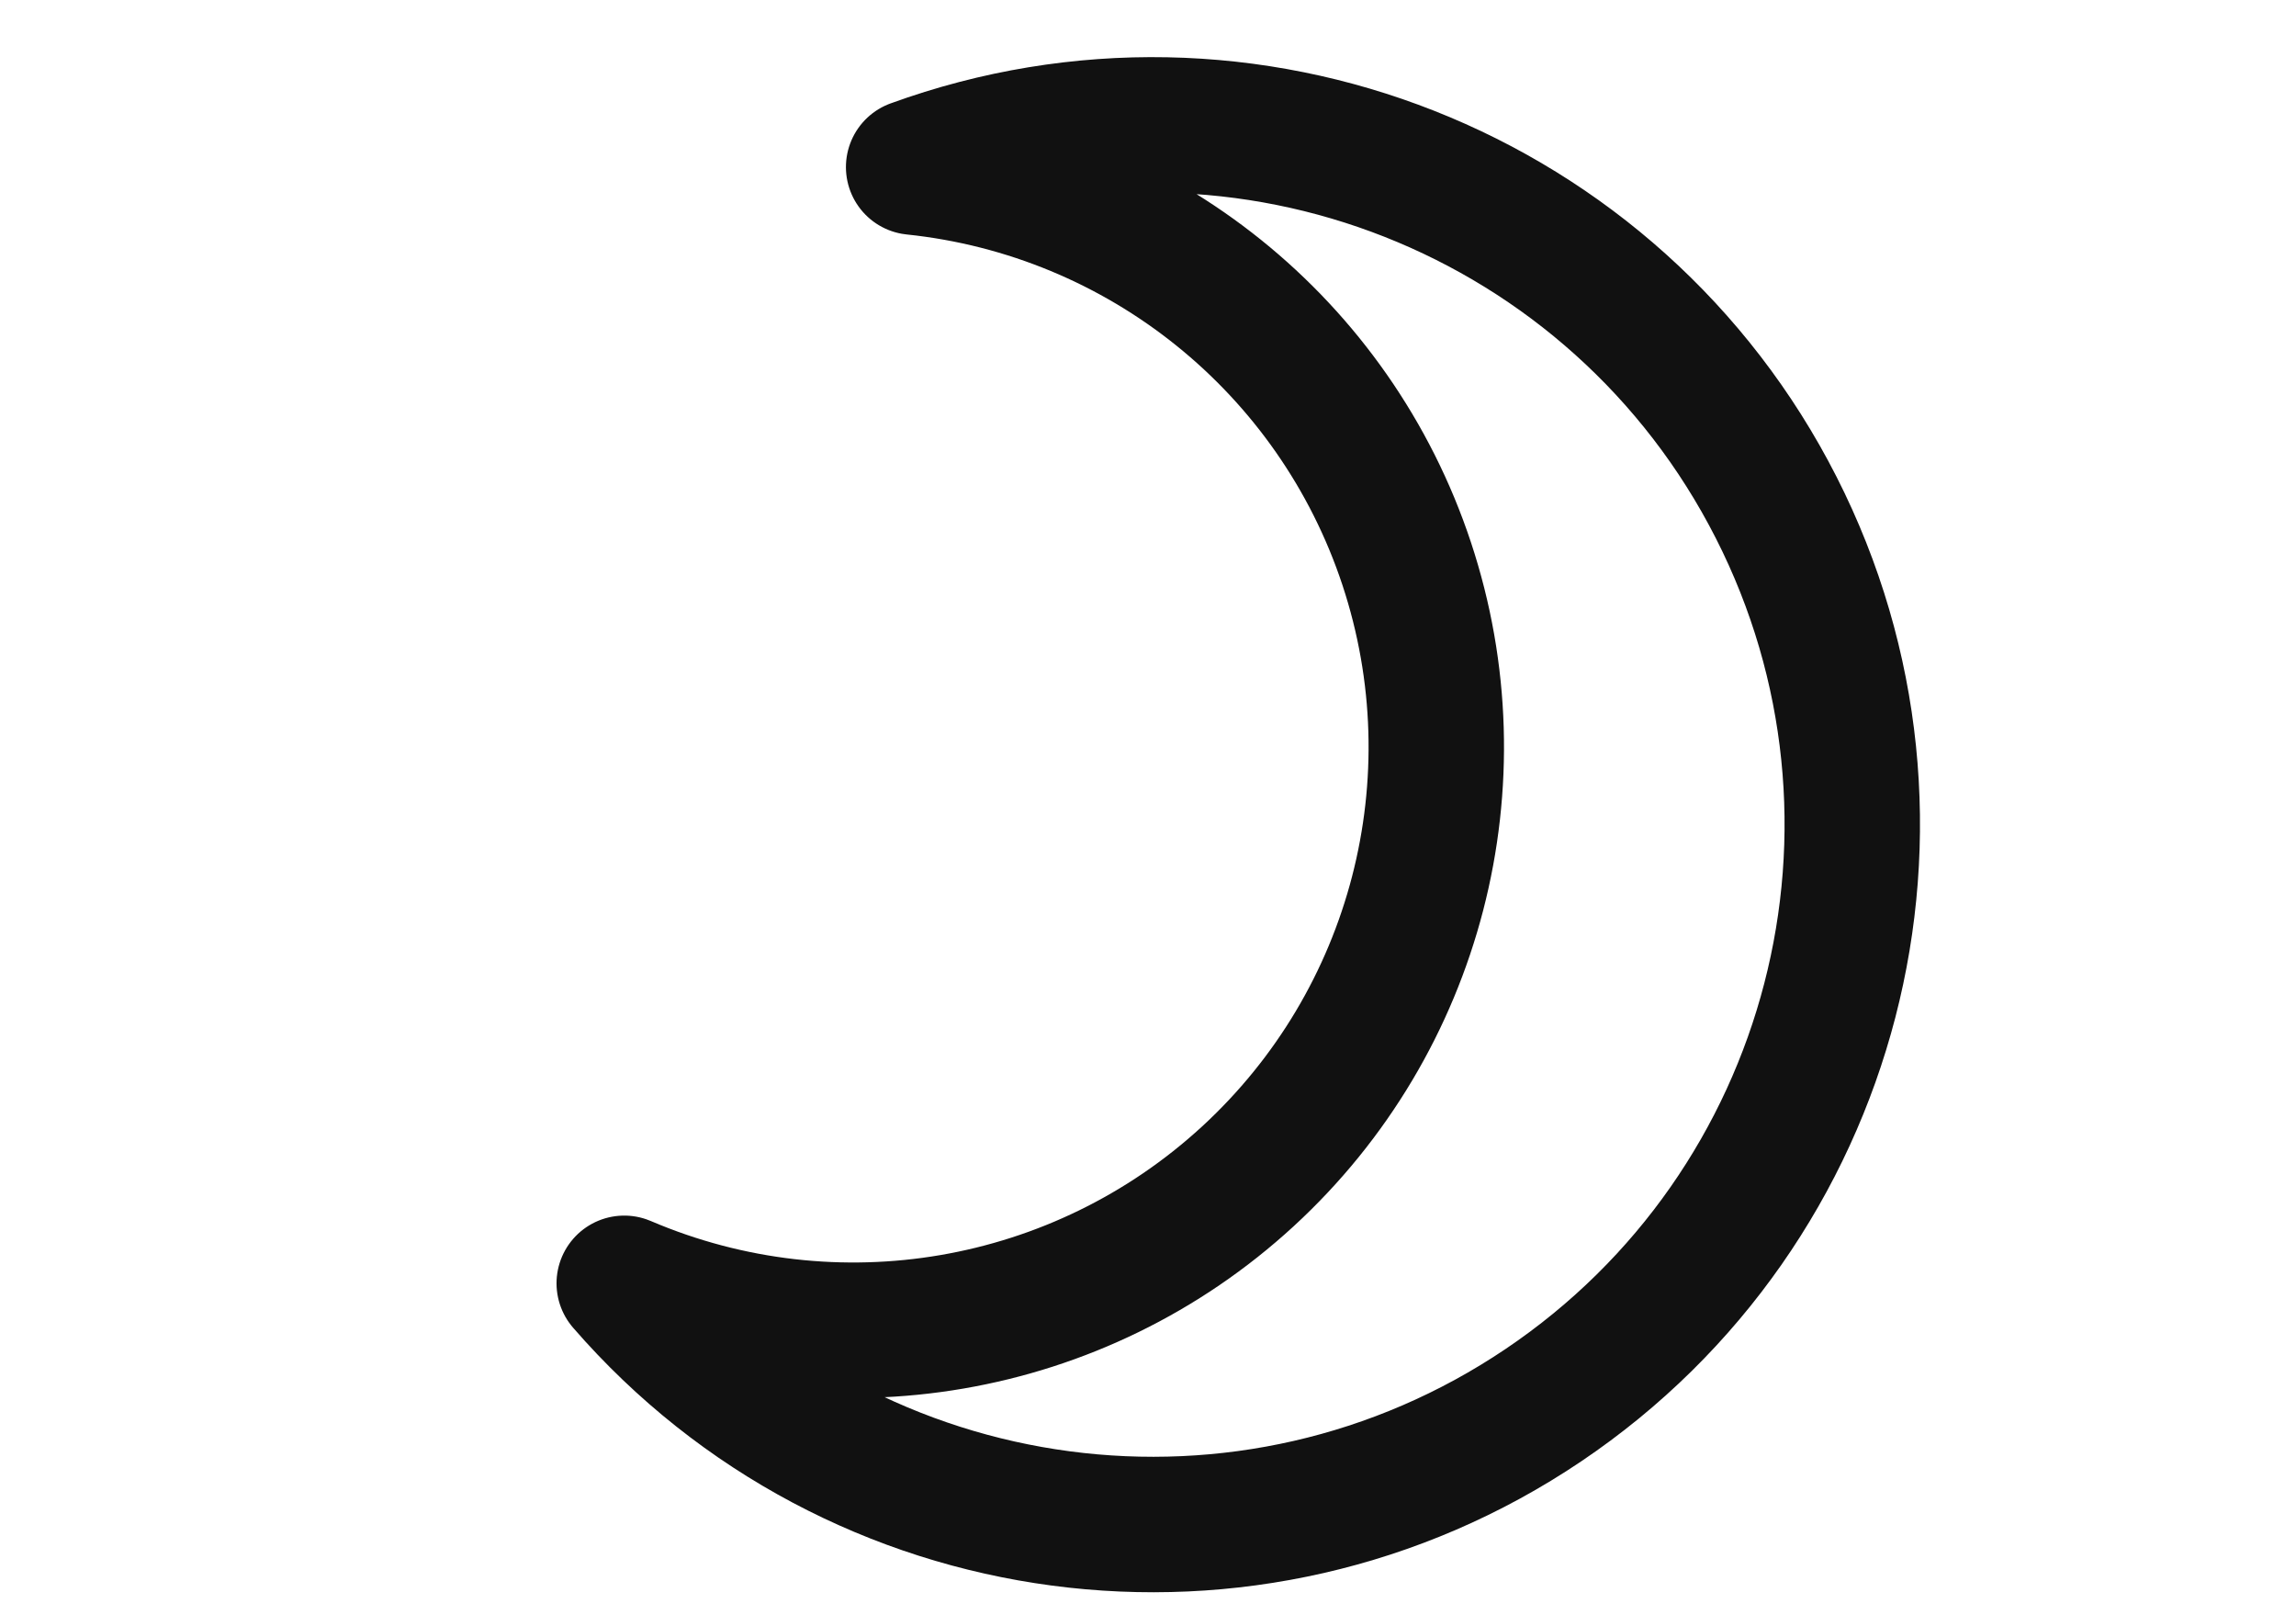
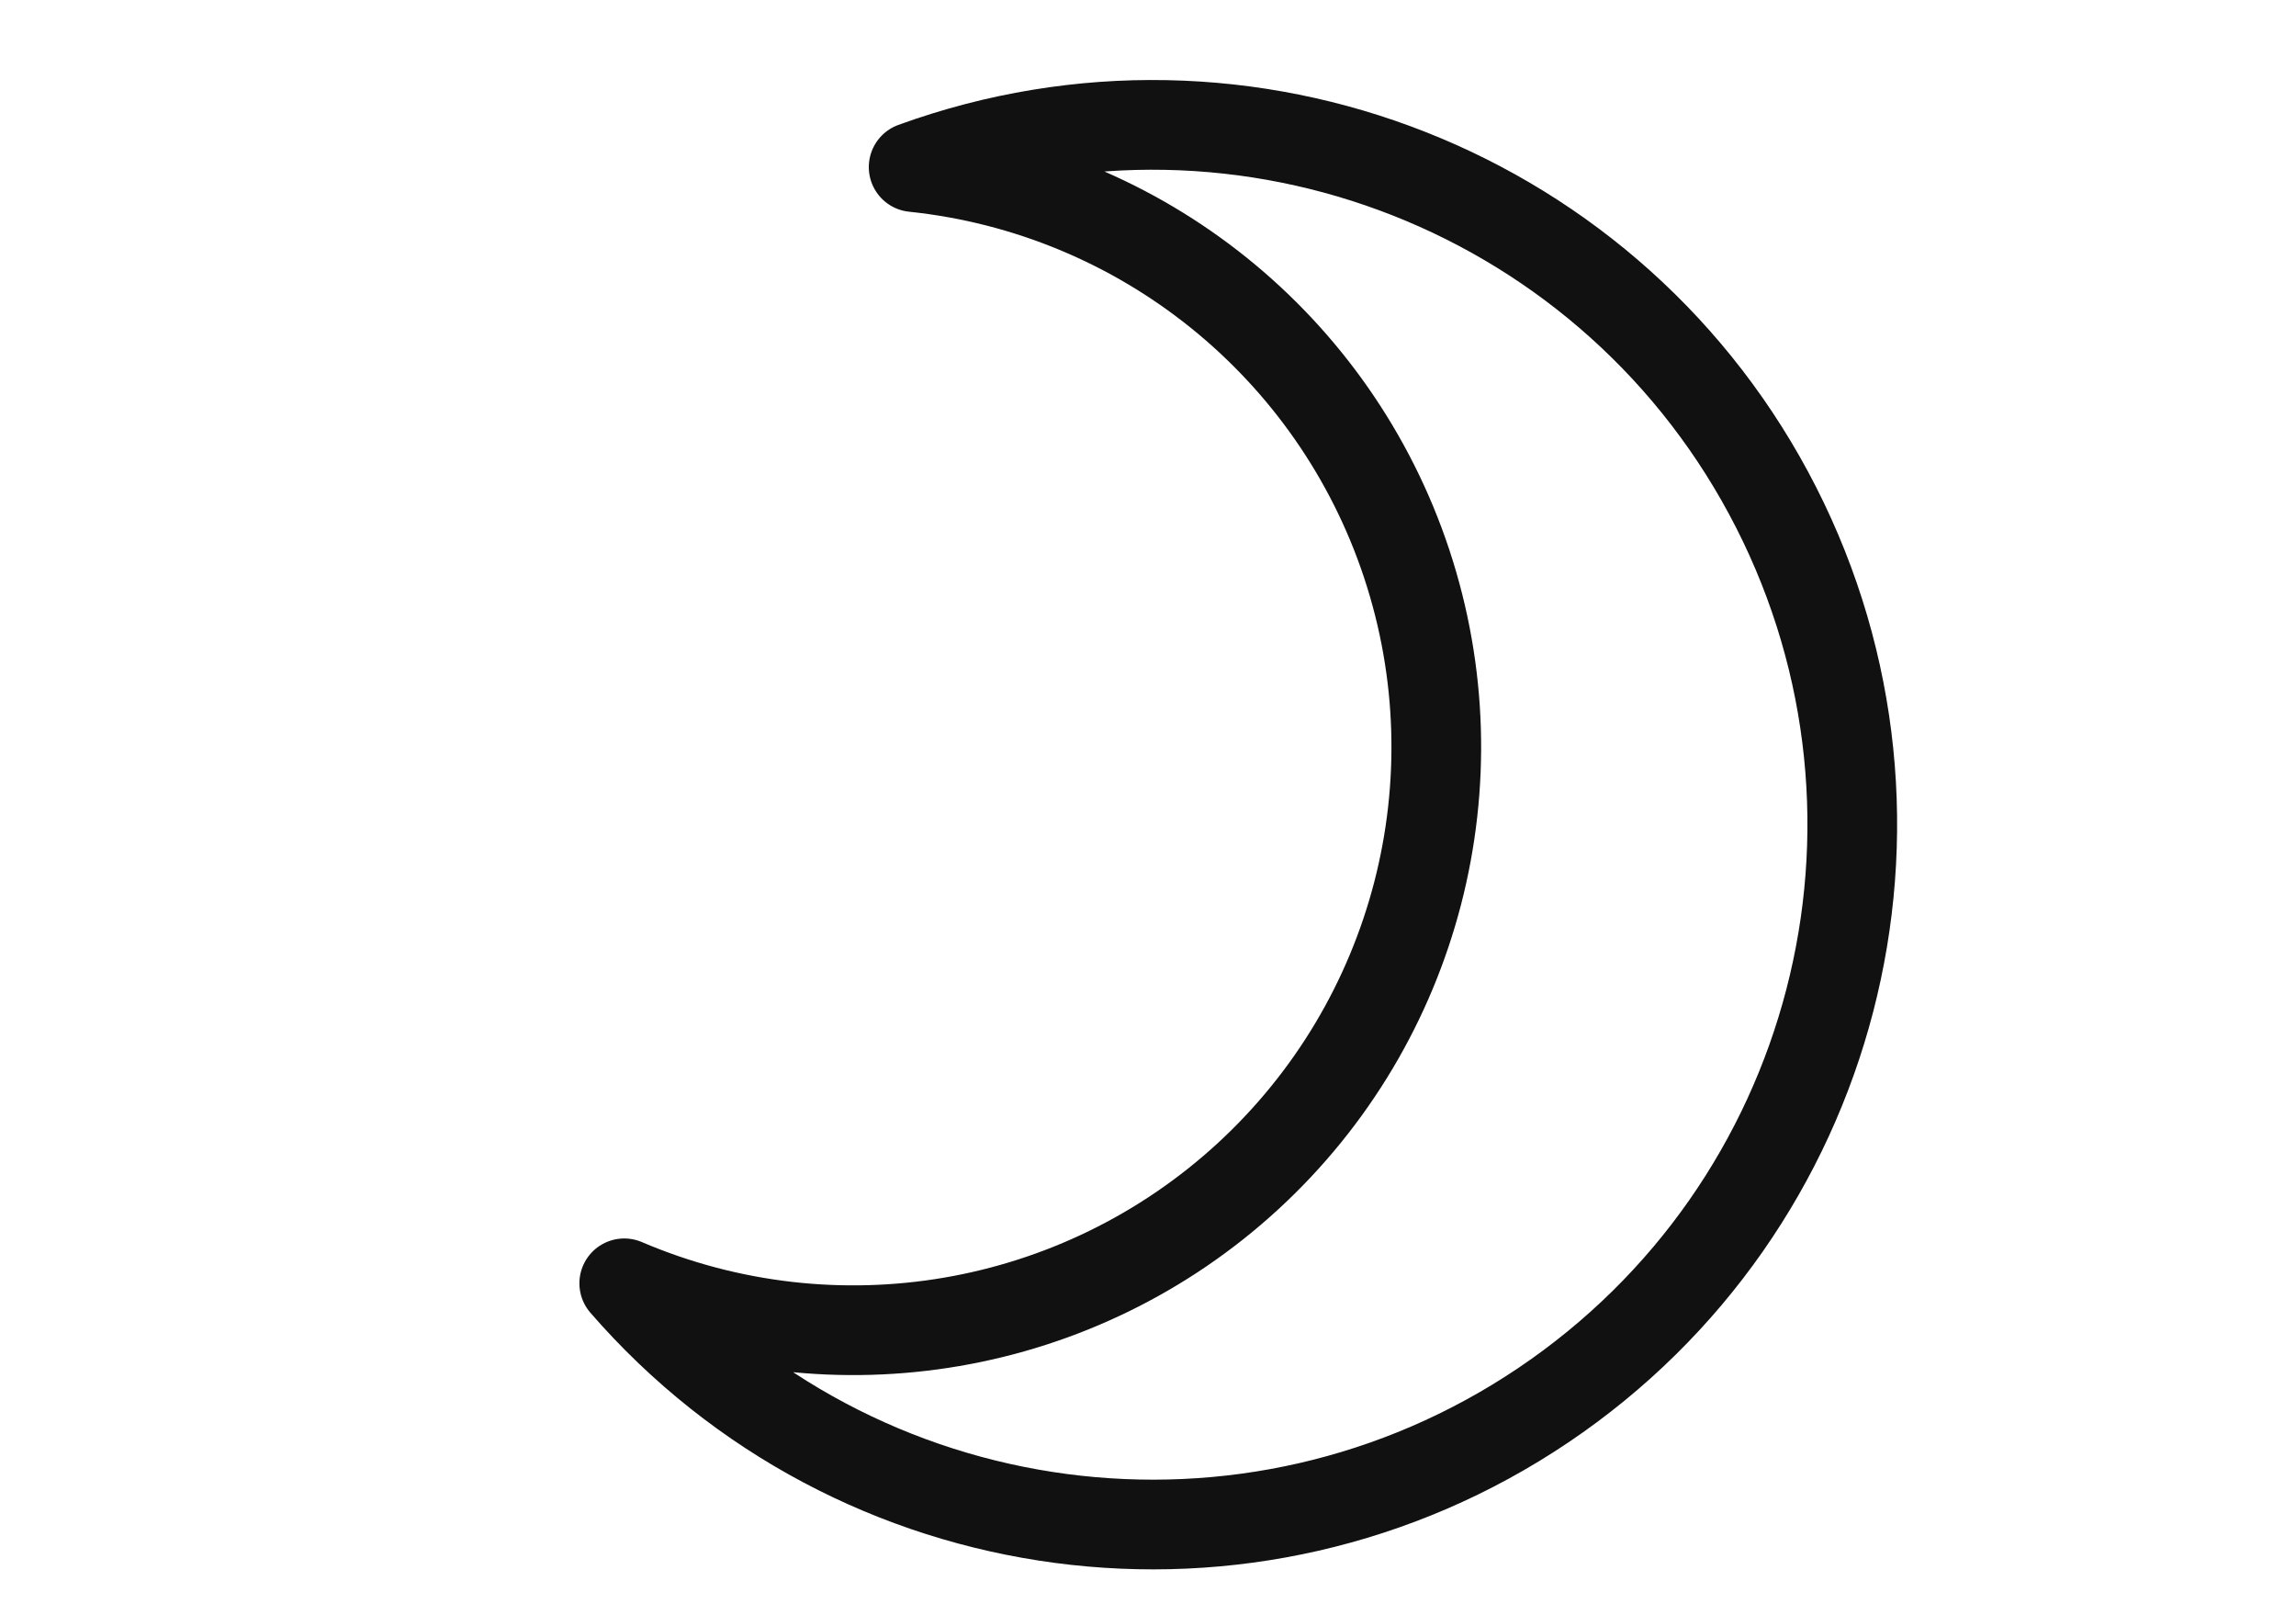
<svg xmlns="http://www.w3.org/2000/svg" viewBox="0 0 256 180" role="img" aria-label="Moon">
  <g transform="translate(256 0) scale(-1 1) rotate(15 128 90)">
-     <path d="M134.767 14.294A78 78 0 1 0 198.138 126.126A65 65 0 1 1 134.767 14.294Z" fill="none" stroke="#111111" stroke-width="15.1" stroke-linecap="round" stroke-linejoin="round" />
+     <path d="M134.767 14.294A78 78 0 1 0 198.138 126.126A65 65 0 1 1 134.767 14.294Z" fill="none" stroke="#111111" stroke-width="10" stroke-linecap="round" stroke-linejoin="round" />
  </g>
</svg>
